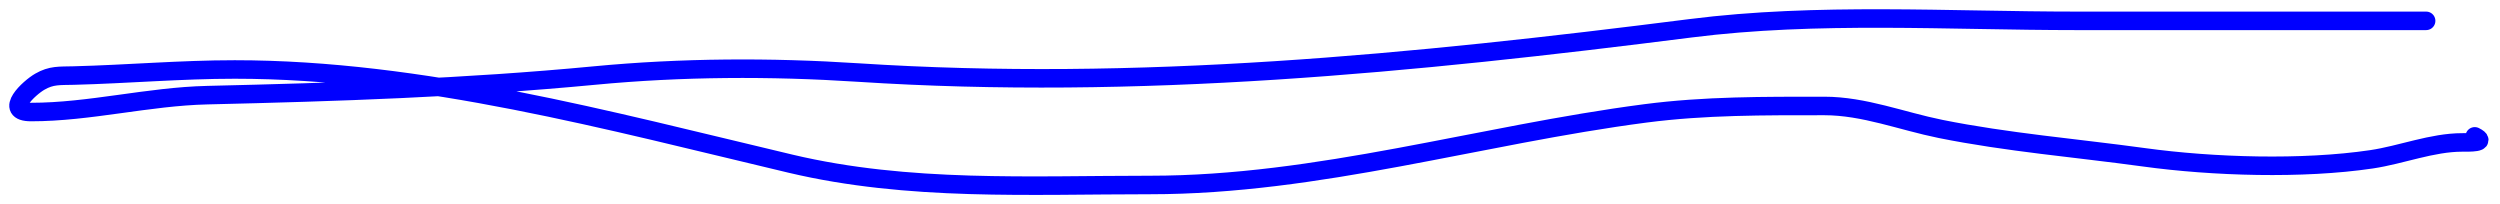
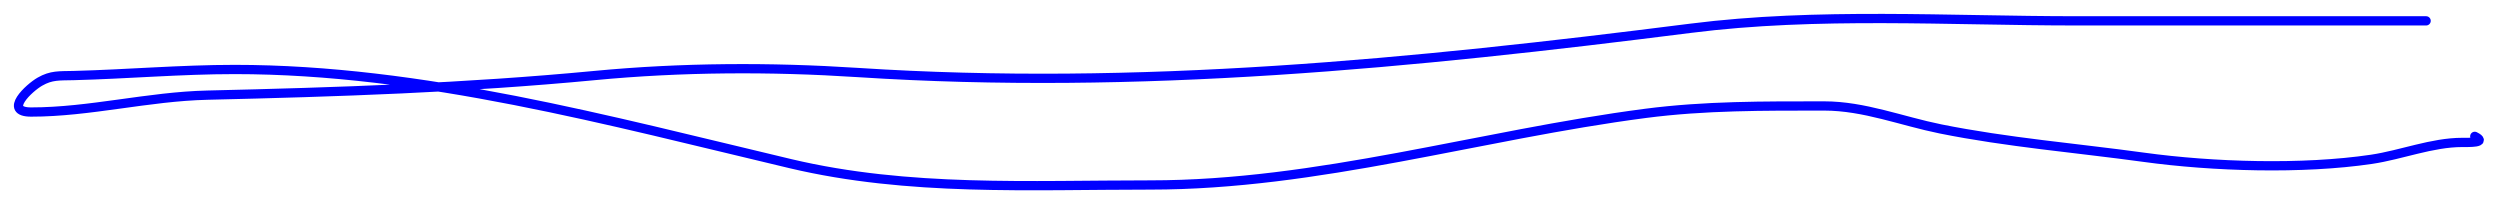
<svg xmlns="http://www.w3.org/2000/svg" width="135" height="11" viewBox="0 0 135 11" fill="none">
-   <path d="M131.011 1.126C124.72 1.126 118.428 1.126 112.137 1.126C105.243 1.126 98.147 0.657 91.293 1.527C76.294 3.431 61.449 4.898 46.323 3.916C41.598 3.609 36.811 3.631 32.098 4.08C25.119 4.745 18.22 4.973 11.2 5.138C7.994 5.213 4.84 6.05 1.68 6.05C0.164 6.05 1.572 4.741 2.155 4.409C2.779 4.052 3.196 4.1 3.978 4.08C6.877 4.006 9.753 3.752 12.677 3.752C22.784 3.752 32.897 6.52 42.694 8.84C49.061 10.348 55.621 9.989 62.115 9.989C71.183 9.989 79.908 7.289 88.849 6.123C92.064 5.704 95.271 5.722 98.515 5.722C100.658 5.722 102.695 6.54 104.788 6.962C108.38 7.686 112.129 7.994 115.766 8.493C119.502 9.006 124.33 9.155 128.057 8.603C129.681 8.362 131.324 7.691 132.963 7.691C133.301 7.691 134.354 7.721 133.637 7.363" stroke="#0000FF" stroke-linecap="round" />
+   <path d="M131.011 1.126C124.72 1.126 118.428 1.126 112.137 1.126C105.243 1.126 98.147 0.657 91.293 1.527C76.294 3.431 61.449 4.898 46.323 3.916C41.598 3.609 36.811 3.631 32.098 4.08C25.119 4.745 18.22 4.973 11.2 5.138C7.994 5.213 4.84 6.05 1.68 6.05C0.164 6.05 1.572 4.741 2.155 4.409C2.779 4.052 3.196 4.1 3.978 4.08C6.877 4.006 9.753 3.752 12.677 3.752C22.784 3.752 32.897 6.52 42.694 8.84C49.061 10.348 55.621 9.989 62.115 9.989C71.183 9.989 79.908 7.289 88.849 6.123C92.064 5.704 95.271 5.722 98.515 5.722C100.658 5.722 102.695 6.54 104.788 6.962C108.38 7.686 112.129 7.994 115.766 8.493C119.502 9.006 124.33 9.155 128.057 8.603C129.681 8.362 131.324 7.691 132.963 7.691C133.301 7.691 134.354 7.721 133.637 7.363" stroke="#0000FF" stroke-width="0.5" stroke-linecap="round" />
</svg>
